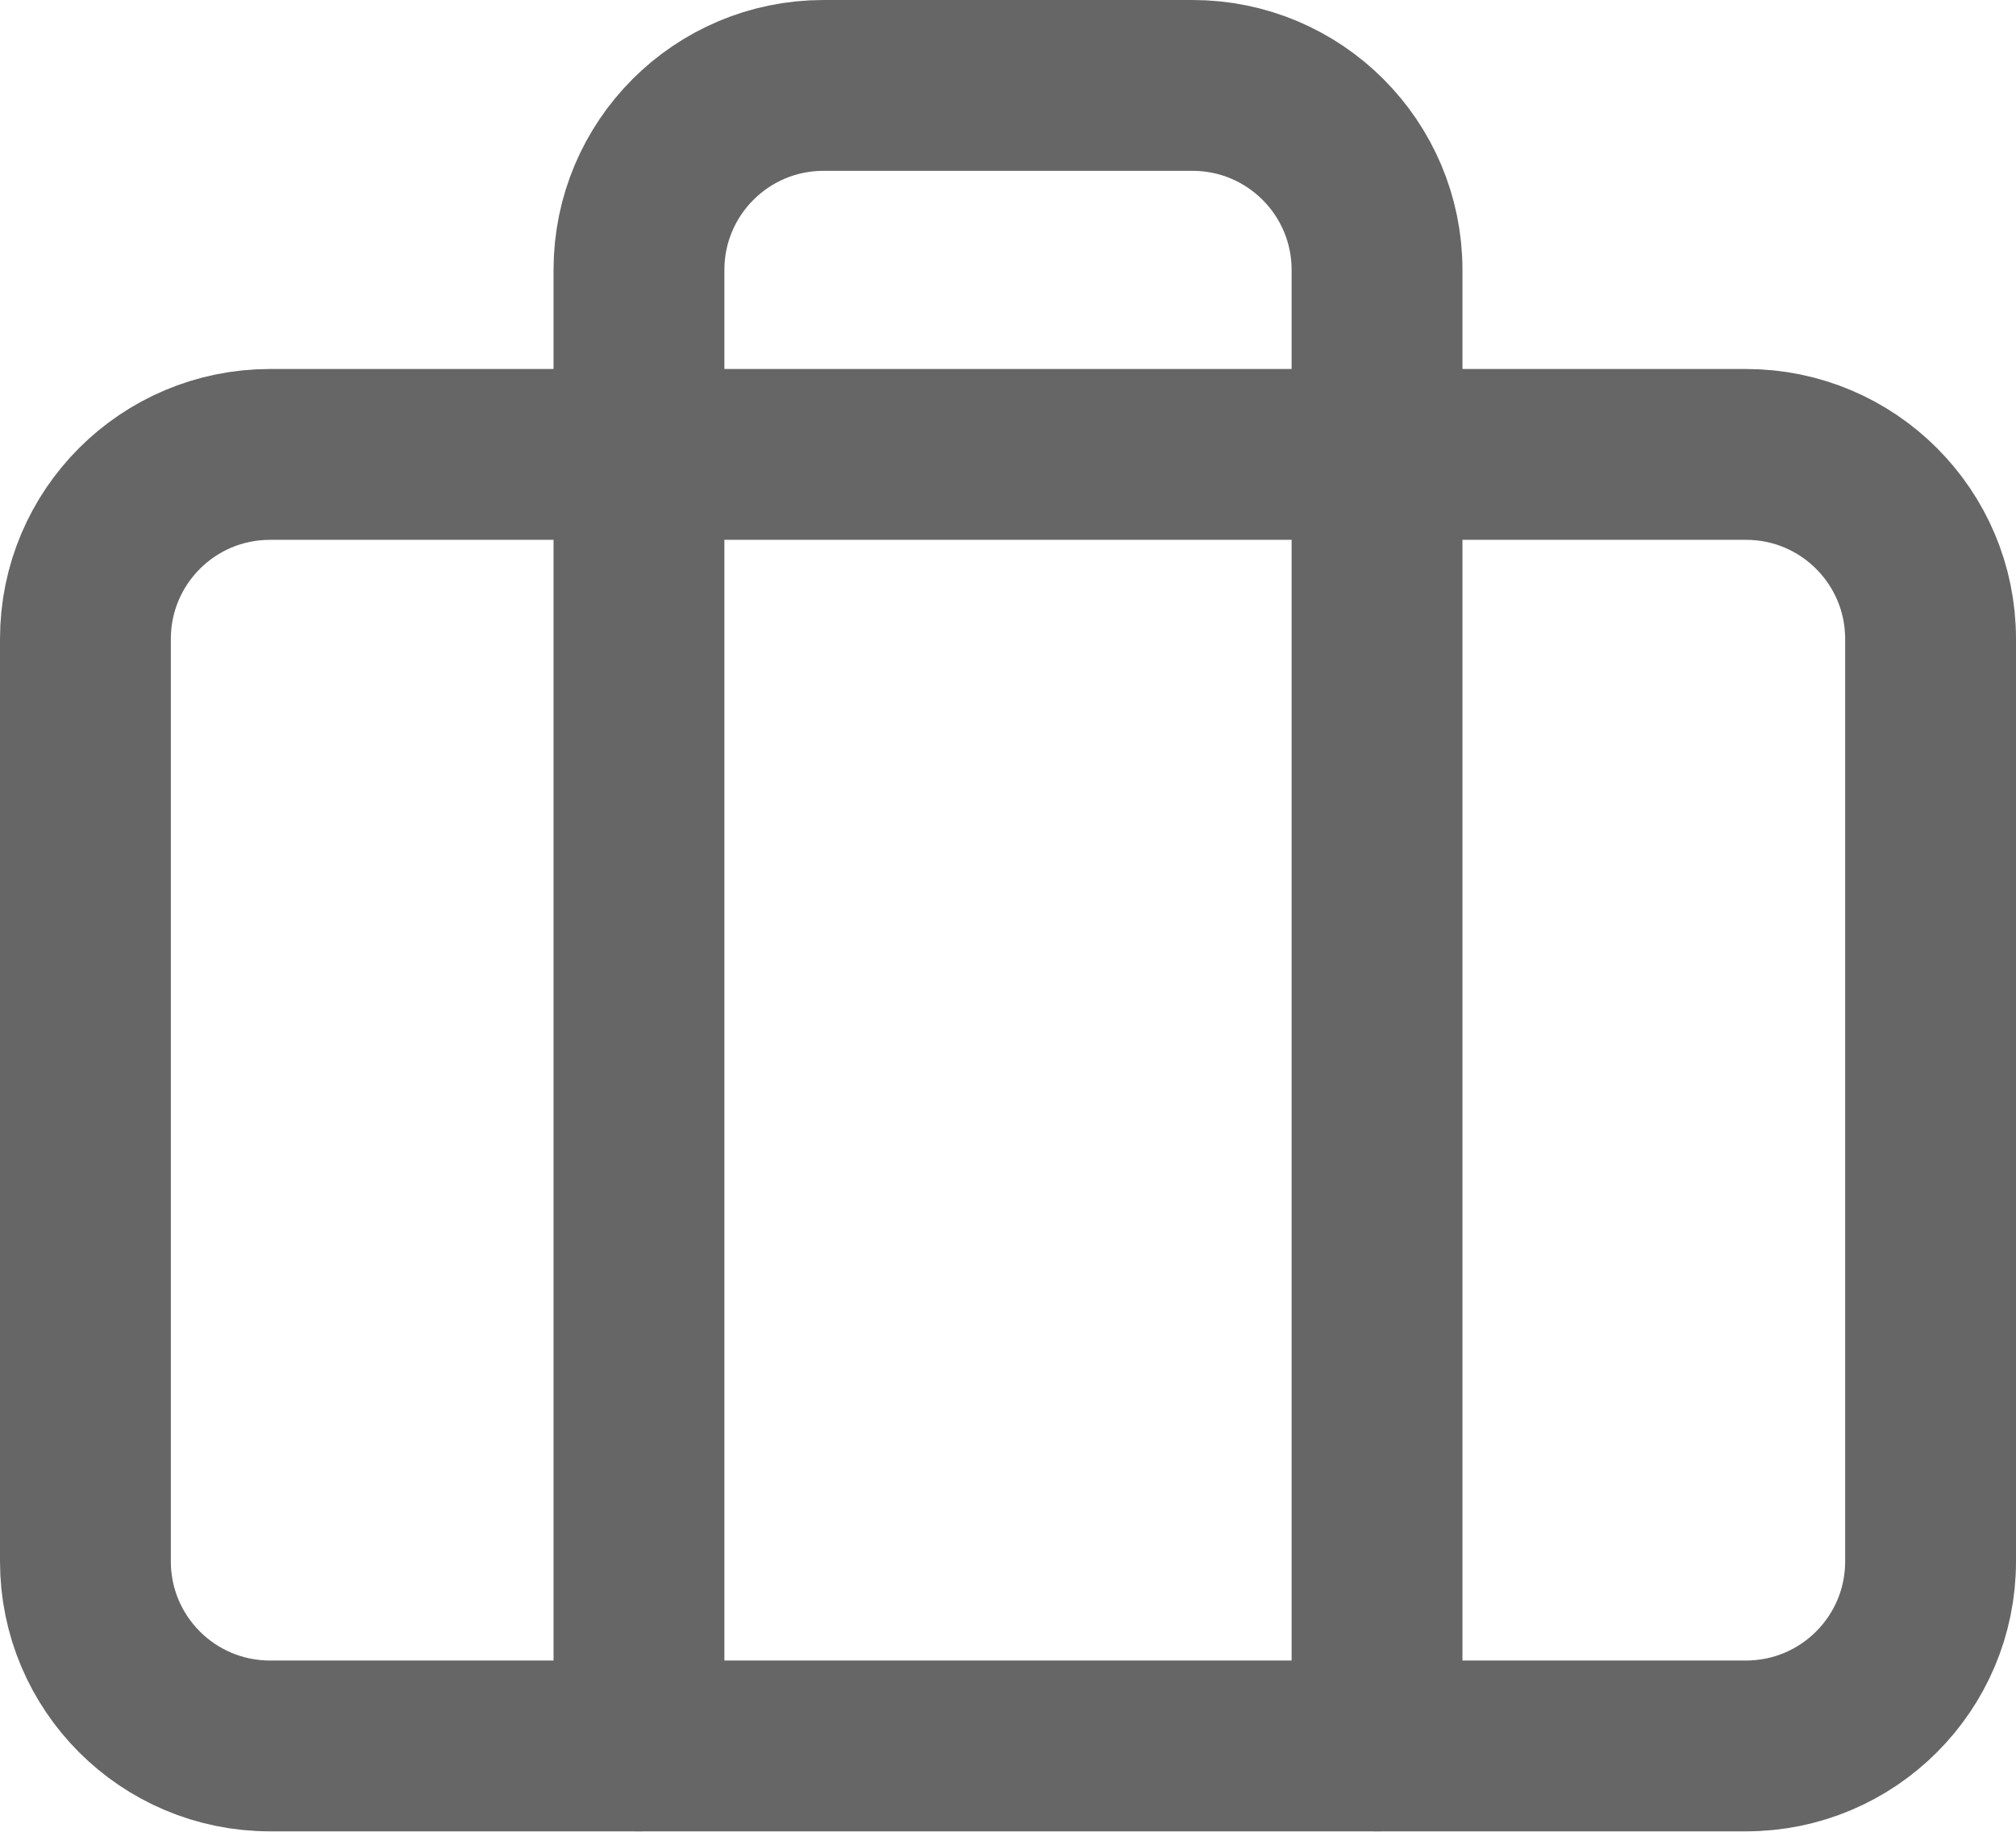
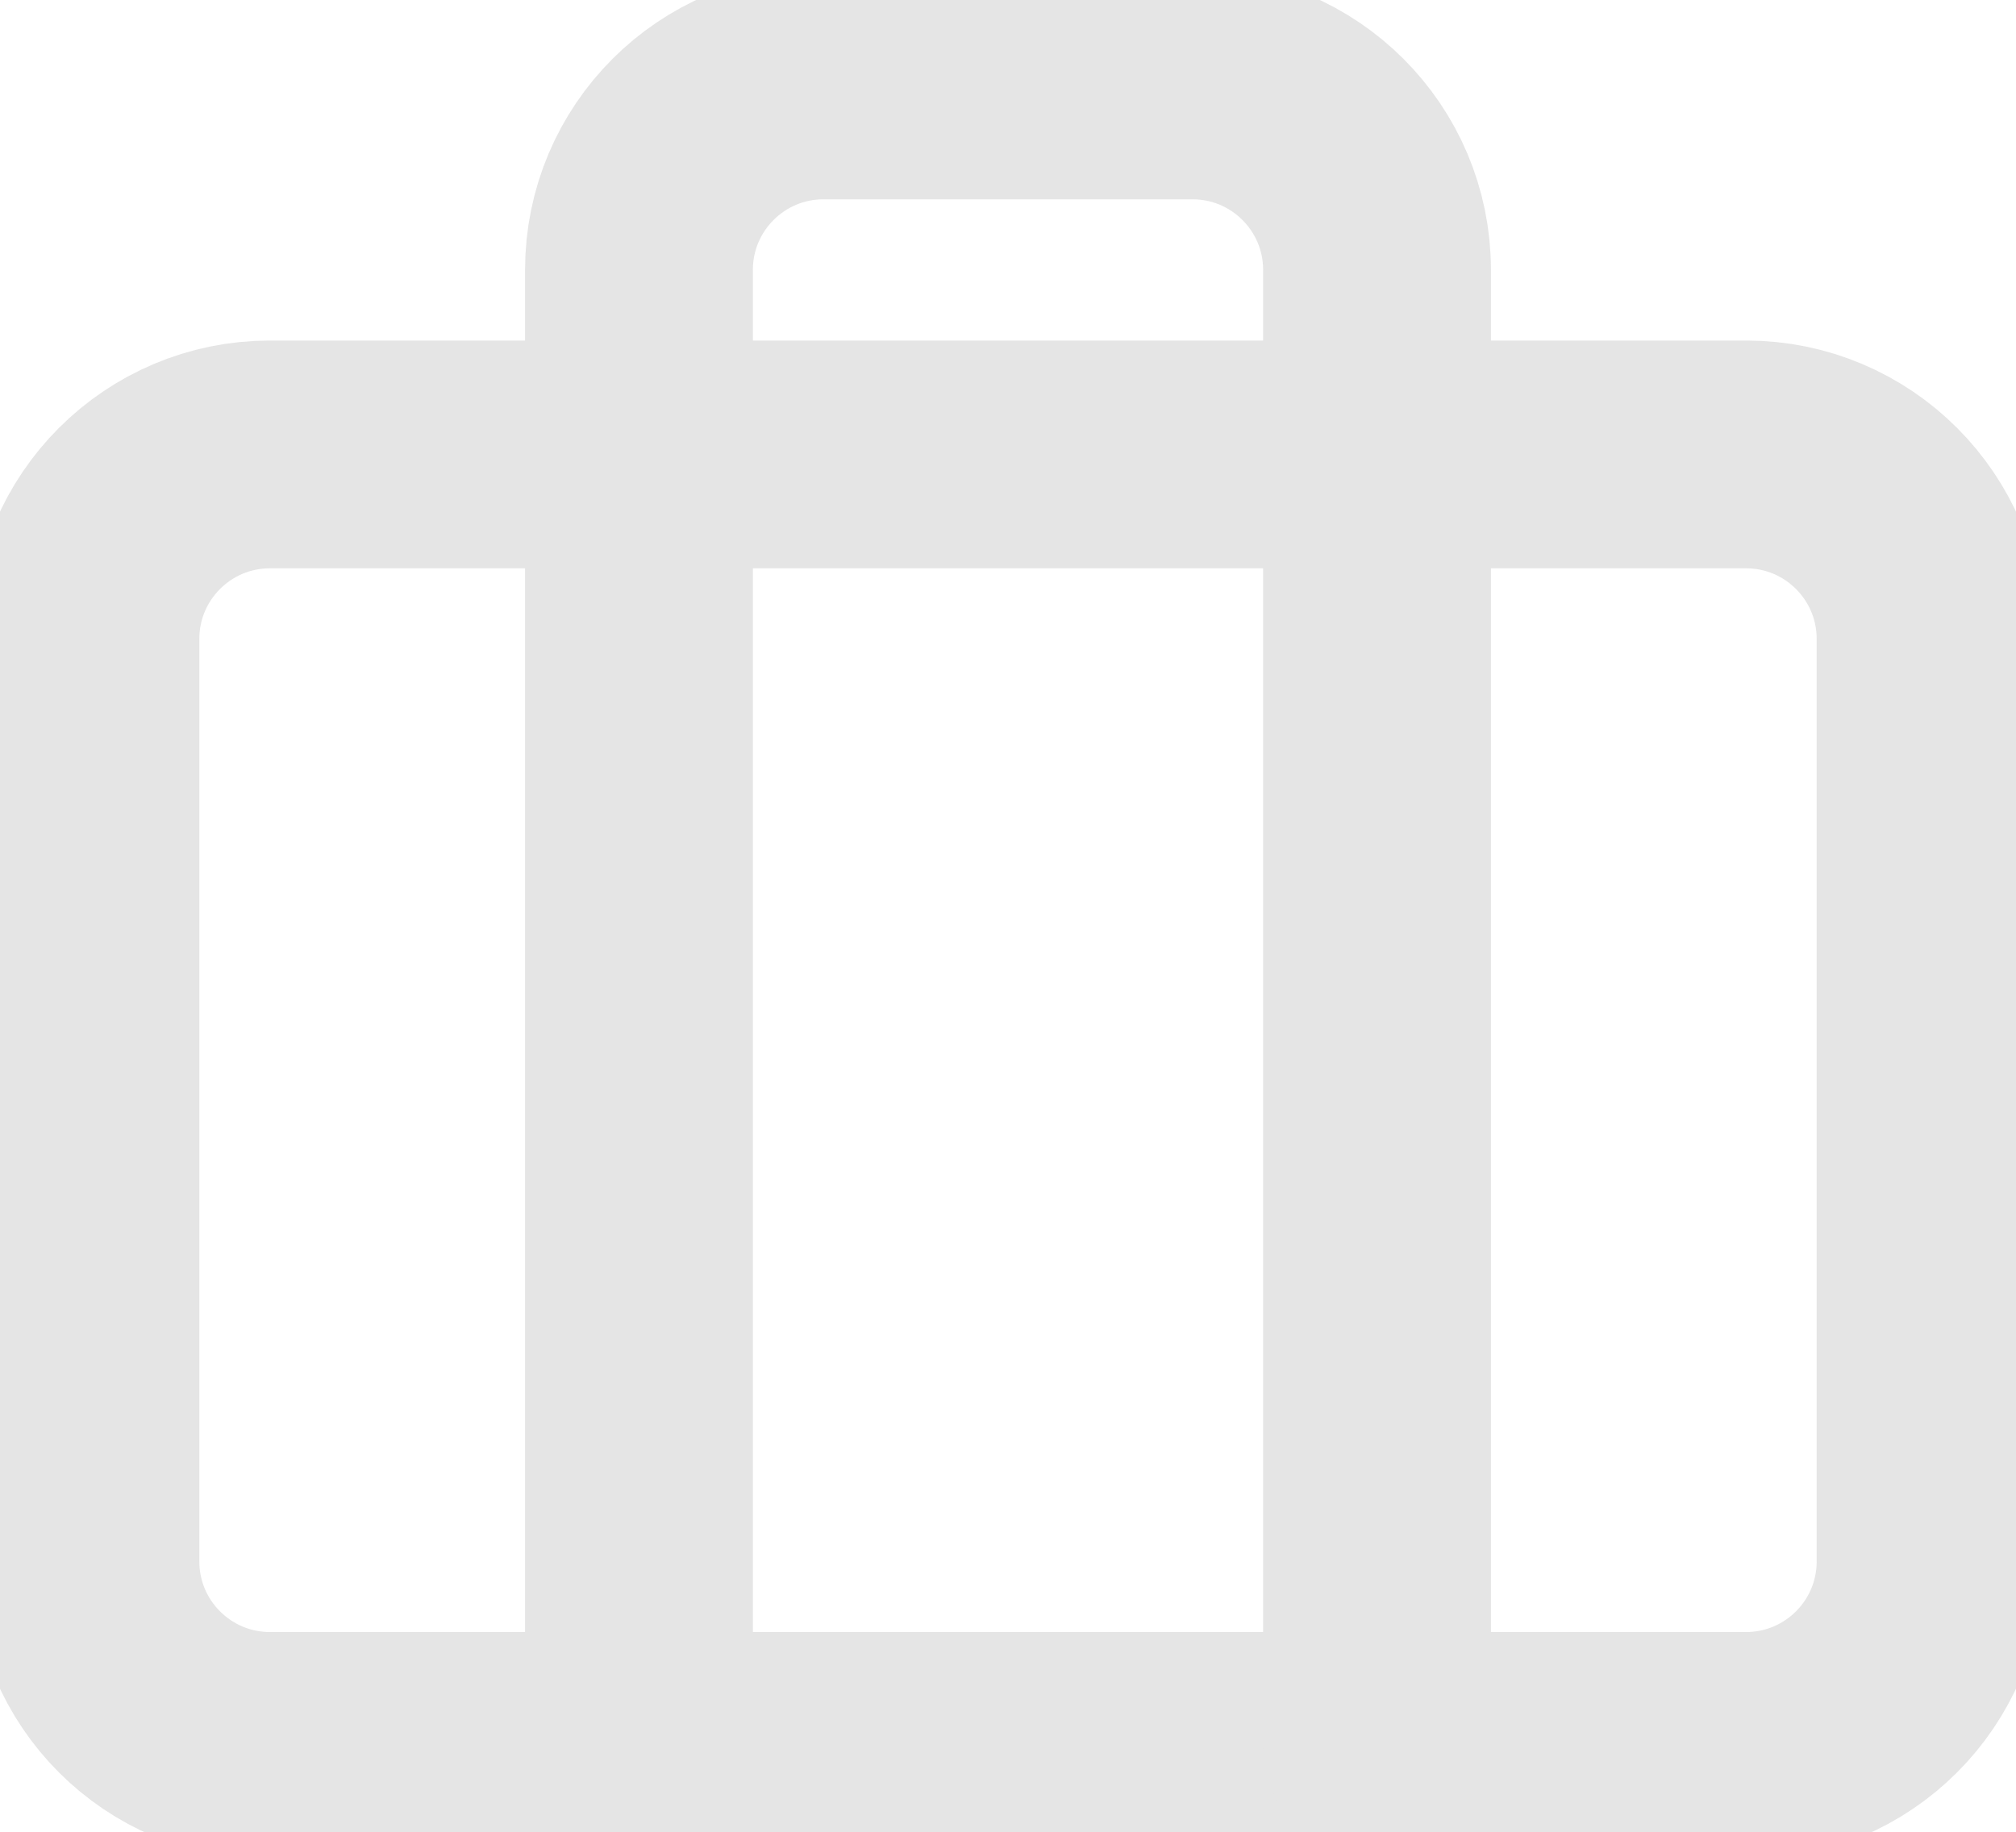
<svg xmlns="http://www.w3.org/2000/svg" width="17.7" height="16.08" viewBox="0 0 17.7 16.08">
  <defs>
    <style>
-             .prefix__cls-2{fill:none;stroke:#000;stroke-linecap:round;stroke-linejoin:round;stroke-width:1.5px}
+             .prefix__cls-2{fill:none;stroke:#d3d3d3;stroke-linecap:round;stroke-linejoin:round;stroke-width:2px}
        </style>
  </defs>
  <g id="prefix__Icon_feather-briefcase" data-name="Icon feather-briefcase" transform="translate(-2.25 -3.75)" style="opacity:.6">
    <path id="prefix__Path_4" d="M4.62 10.5h12.96a1.62 1.62 0 0 1 1.62 1.62v8.1a1.62 1.62 0 0 1-1.62 1.62H4.62A1.62 1.62 0 0 1 3 20.22v-8.1a1.62 1.62 0 0 1 1.62-1.62z" class="prefix__cls-2" data-name="Path 4" transform="translate(0 -2.76)" />
    <path id="prefix__Path_5" d="M18.48 19.08V6.12a1.62 1.62 0 0 0-1.62-1.62h-3.24A1.62 1.62 0 0 0 12 6.12v12.96" class="prefix__cls-2" data-name="Path 5" transform="translate(-4.14)" />
  </g>
</svg>
